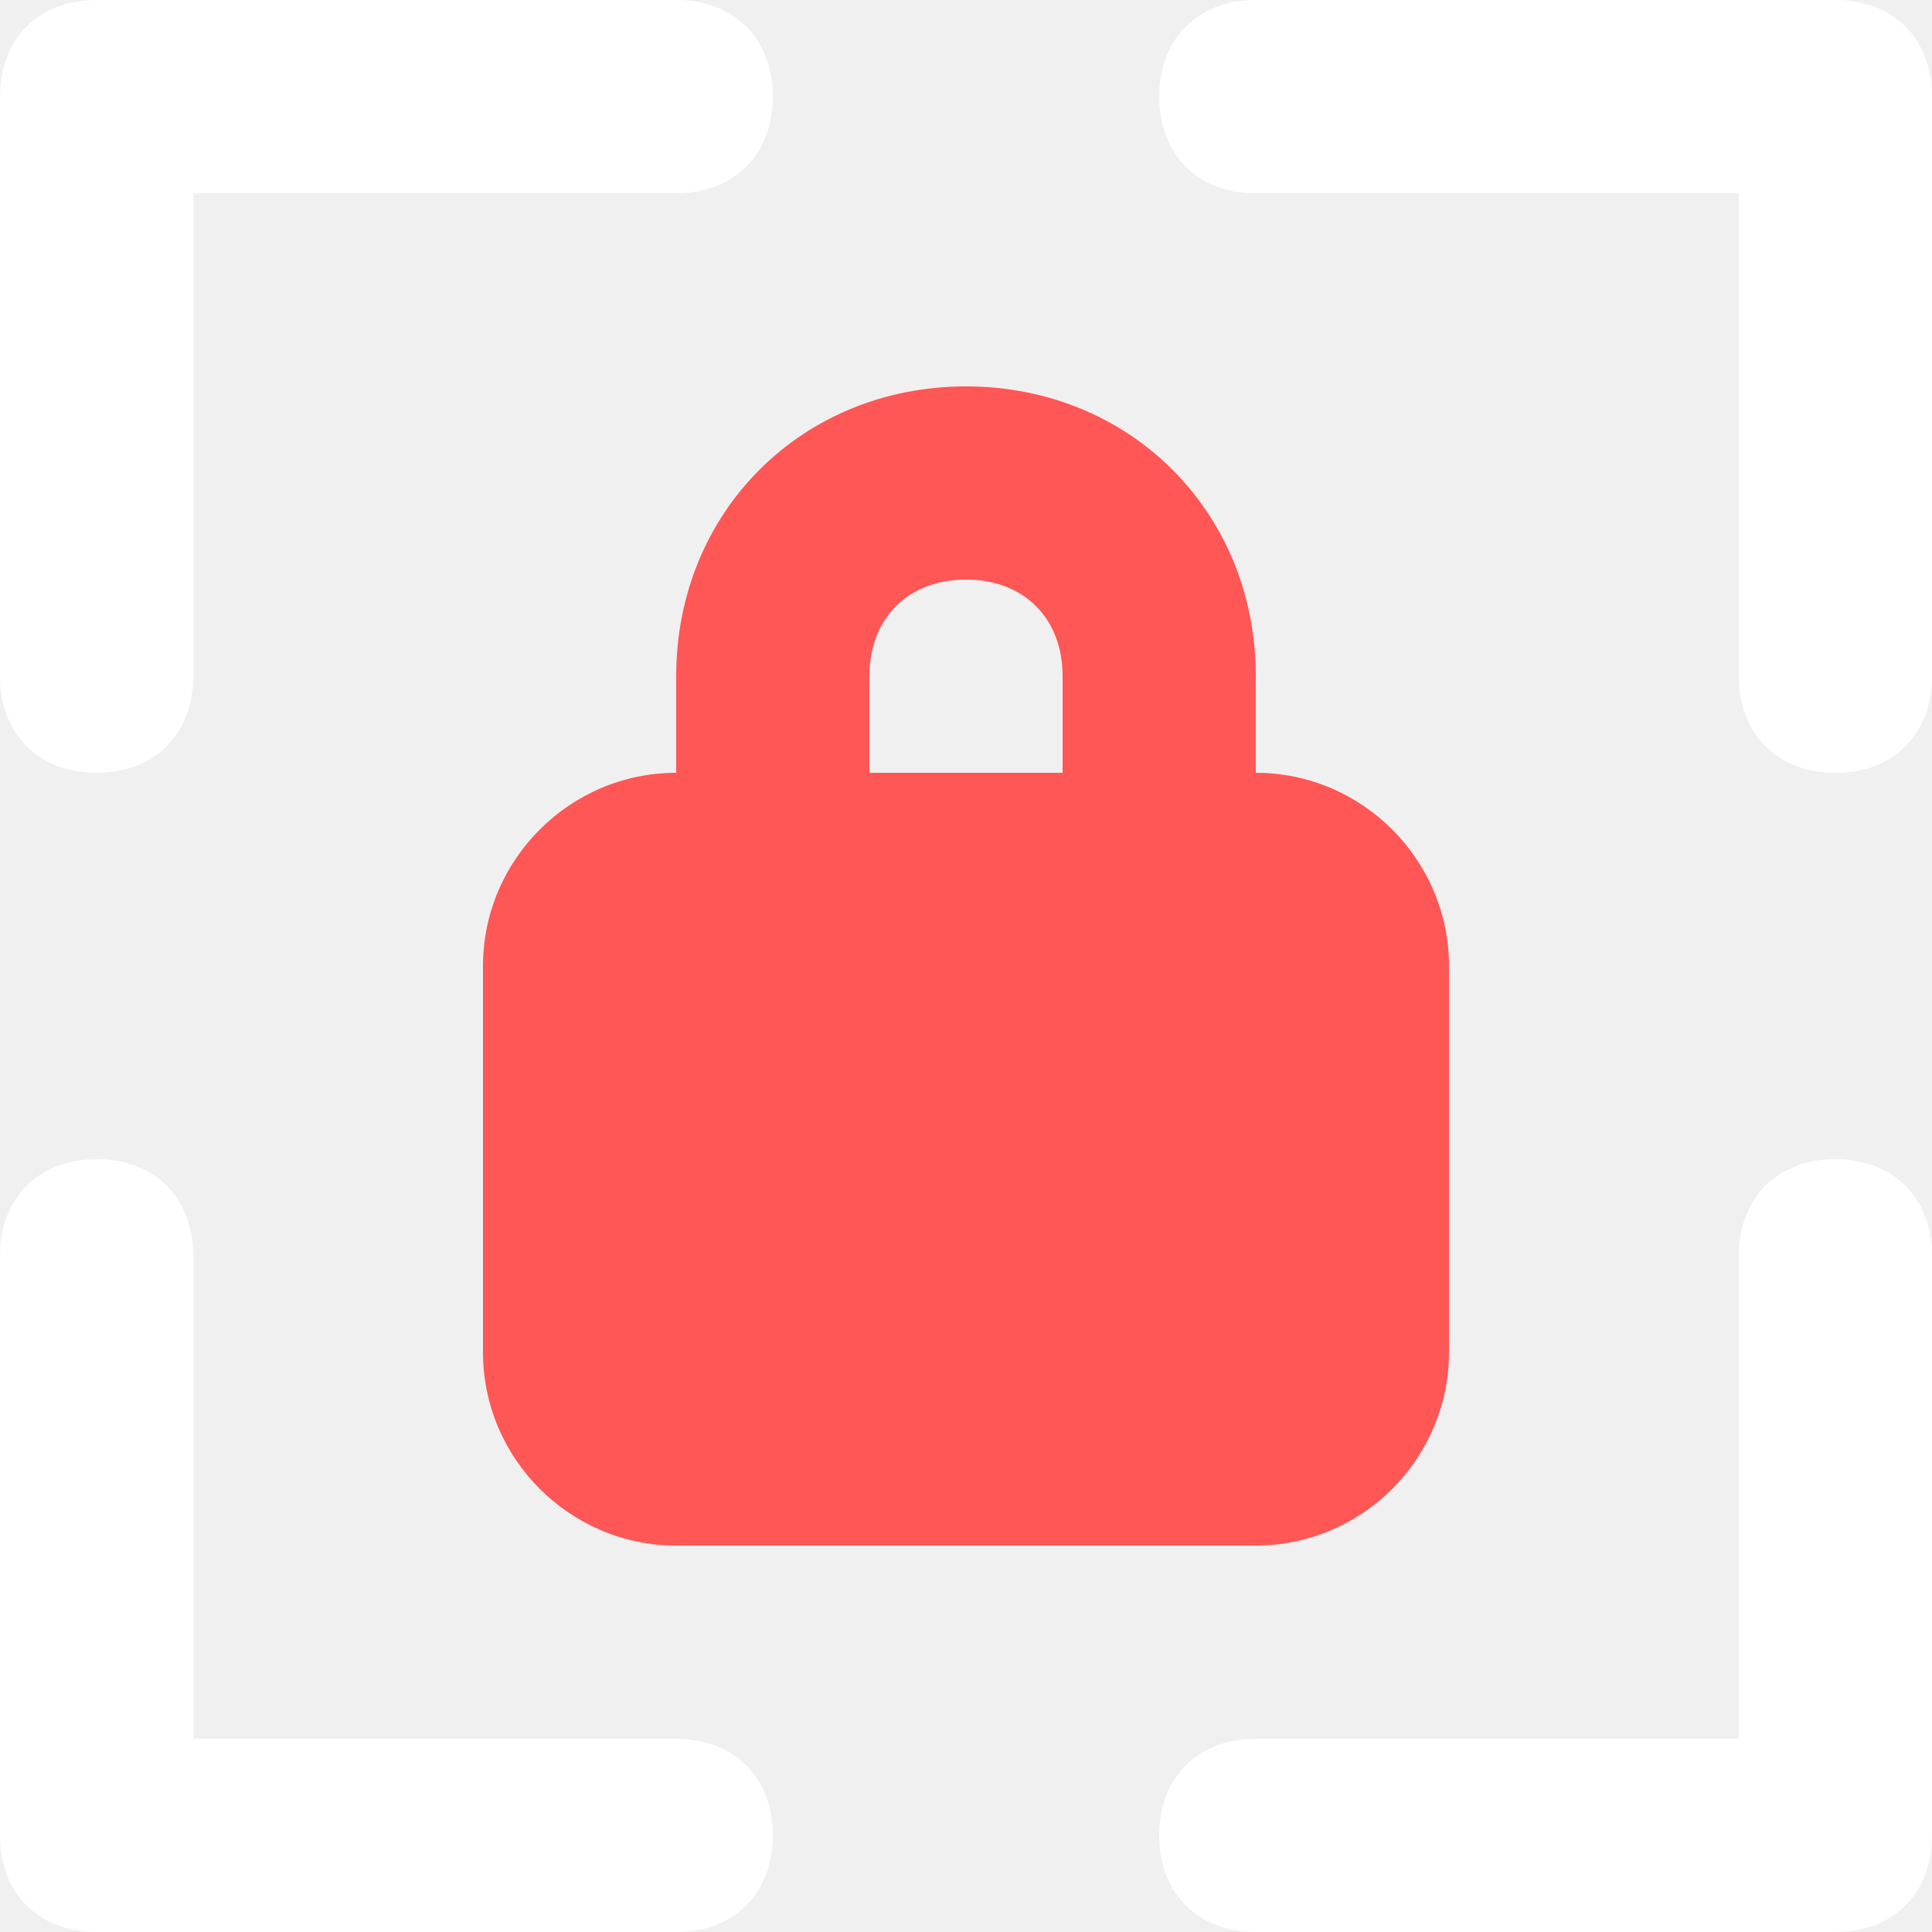
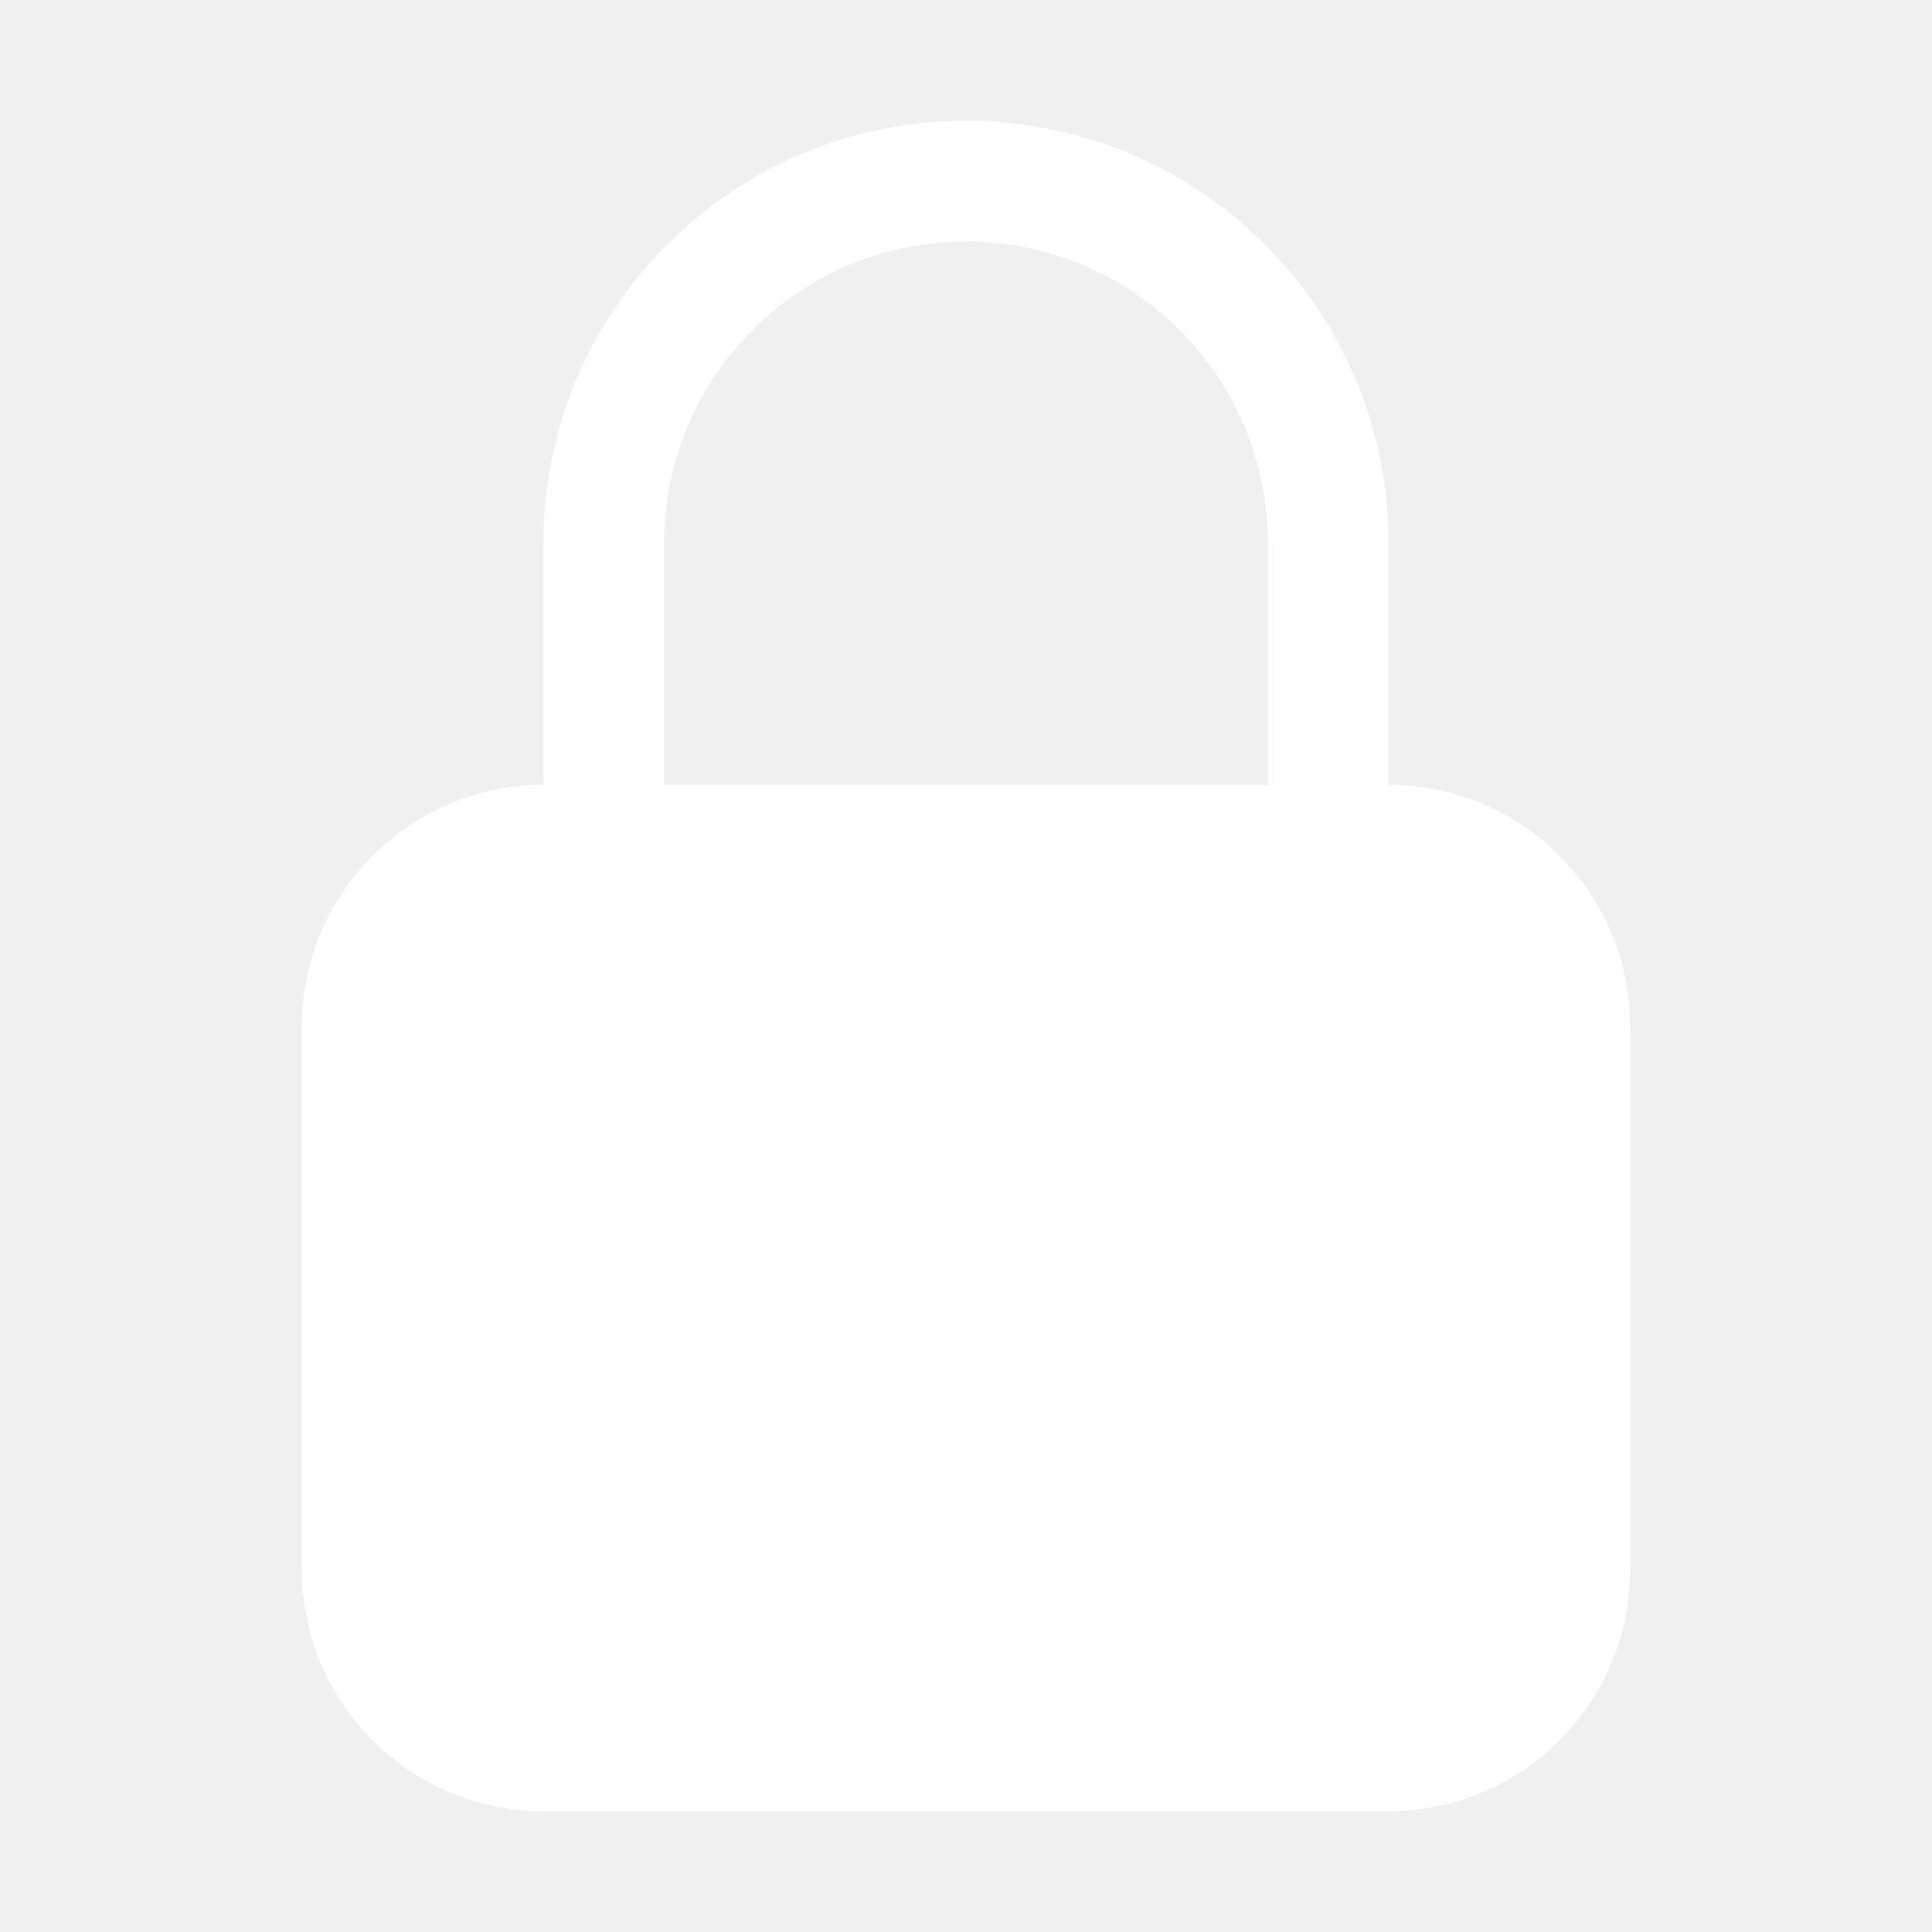
- <svg xmlns="http://www.w3.org/2000/svg" width="24" height="24" viewBox="0 0 140 140" fill="none">
-   <path d="M133 56C128.8 56 126 53.2 126 49V14H91C86.8 14 84 11.2 84 7C84 2.8 86.8 0 91 0H133C137.2 0 140 2.8 140 7V49C140 53.2 137.2 56 133 56ZM7 56C2.8 56 0 53.2 0 49V7C0 2.8 2.8 0 7 0H49C53.2 0 56 2.8 56 7C56 11.2 53.2 14 49 14H14V49C14 53.2 11.2 56 7 56ZM49 140H7C2.8 140 0 137.2 0 133V91C0 86.8 2.8 84 7 84C11.2 84 14 86.8 14 91V126H49C53.2 126 56 128.8 56 133C56 137.2 53.2 140 49 140ZM133 140H91C86.8 140 84 137.2 84 133C84 128.8 86.8 126 91 126H126V91C126 86.8 128.8 84 133 84C137.2 84 140 86.8 140 91V133C140 137.2 137.2 140 133 140Z" fill="white" />
-   <path d="M49 56H91C98.7 56 105 62.3 105 70V98C105 105.7 98.7 112 91 112H49C41.3 112 35 105.7 35 98V70C35 62.3 41.3 56 49 56ZM63 49C63 44.8 65.8 42 70 42C74.2 42 77 44.8 77 49V56H91V49C91 37.1 81.9 28 70 28C58.1 28 49 37.1 49 49V56H63V49Z" fill="#FF5656" />
+ <svg xmlns="http://www.w3.org/2000/svg" width="24" height="24" viewBox="0 0 24 24" fill="white" class="size-6">
+   <path fill-rule="evenodd" d="M12 1.5a5.25 5.25 0 0 0-5.25 5.25v3a3 3 0 0 0-3 3v6.75a3 3 0 0 0 3 3h10.5a3 3 0 0 0 3-3v-6.75a3 3 0 0 0-3-3v-3c0-2.9-2.35-5.25-5.25-5.25Zm3.75 8.25v-3a3.75 3.75 0 1 0-7.5 0v3h7.5Z" clip-rule="evenodd" />
</svg>
